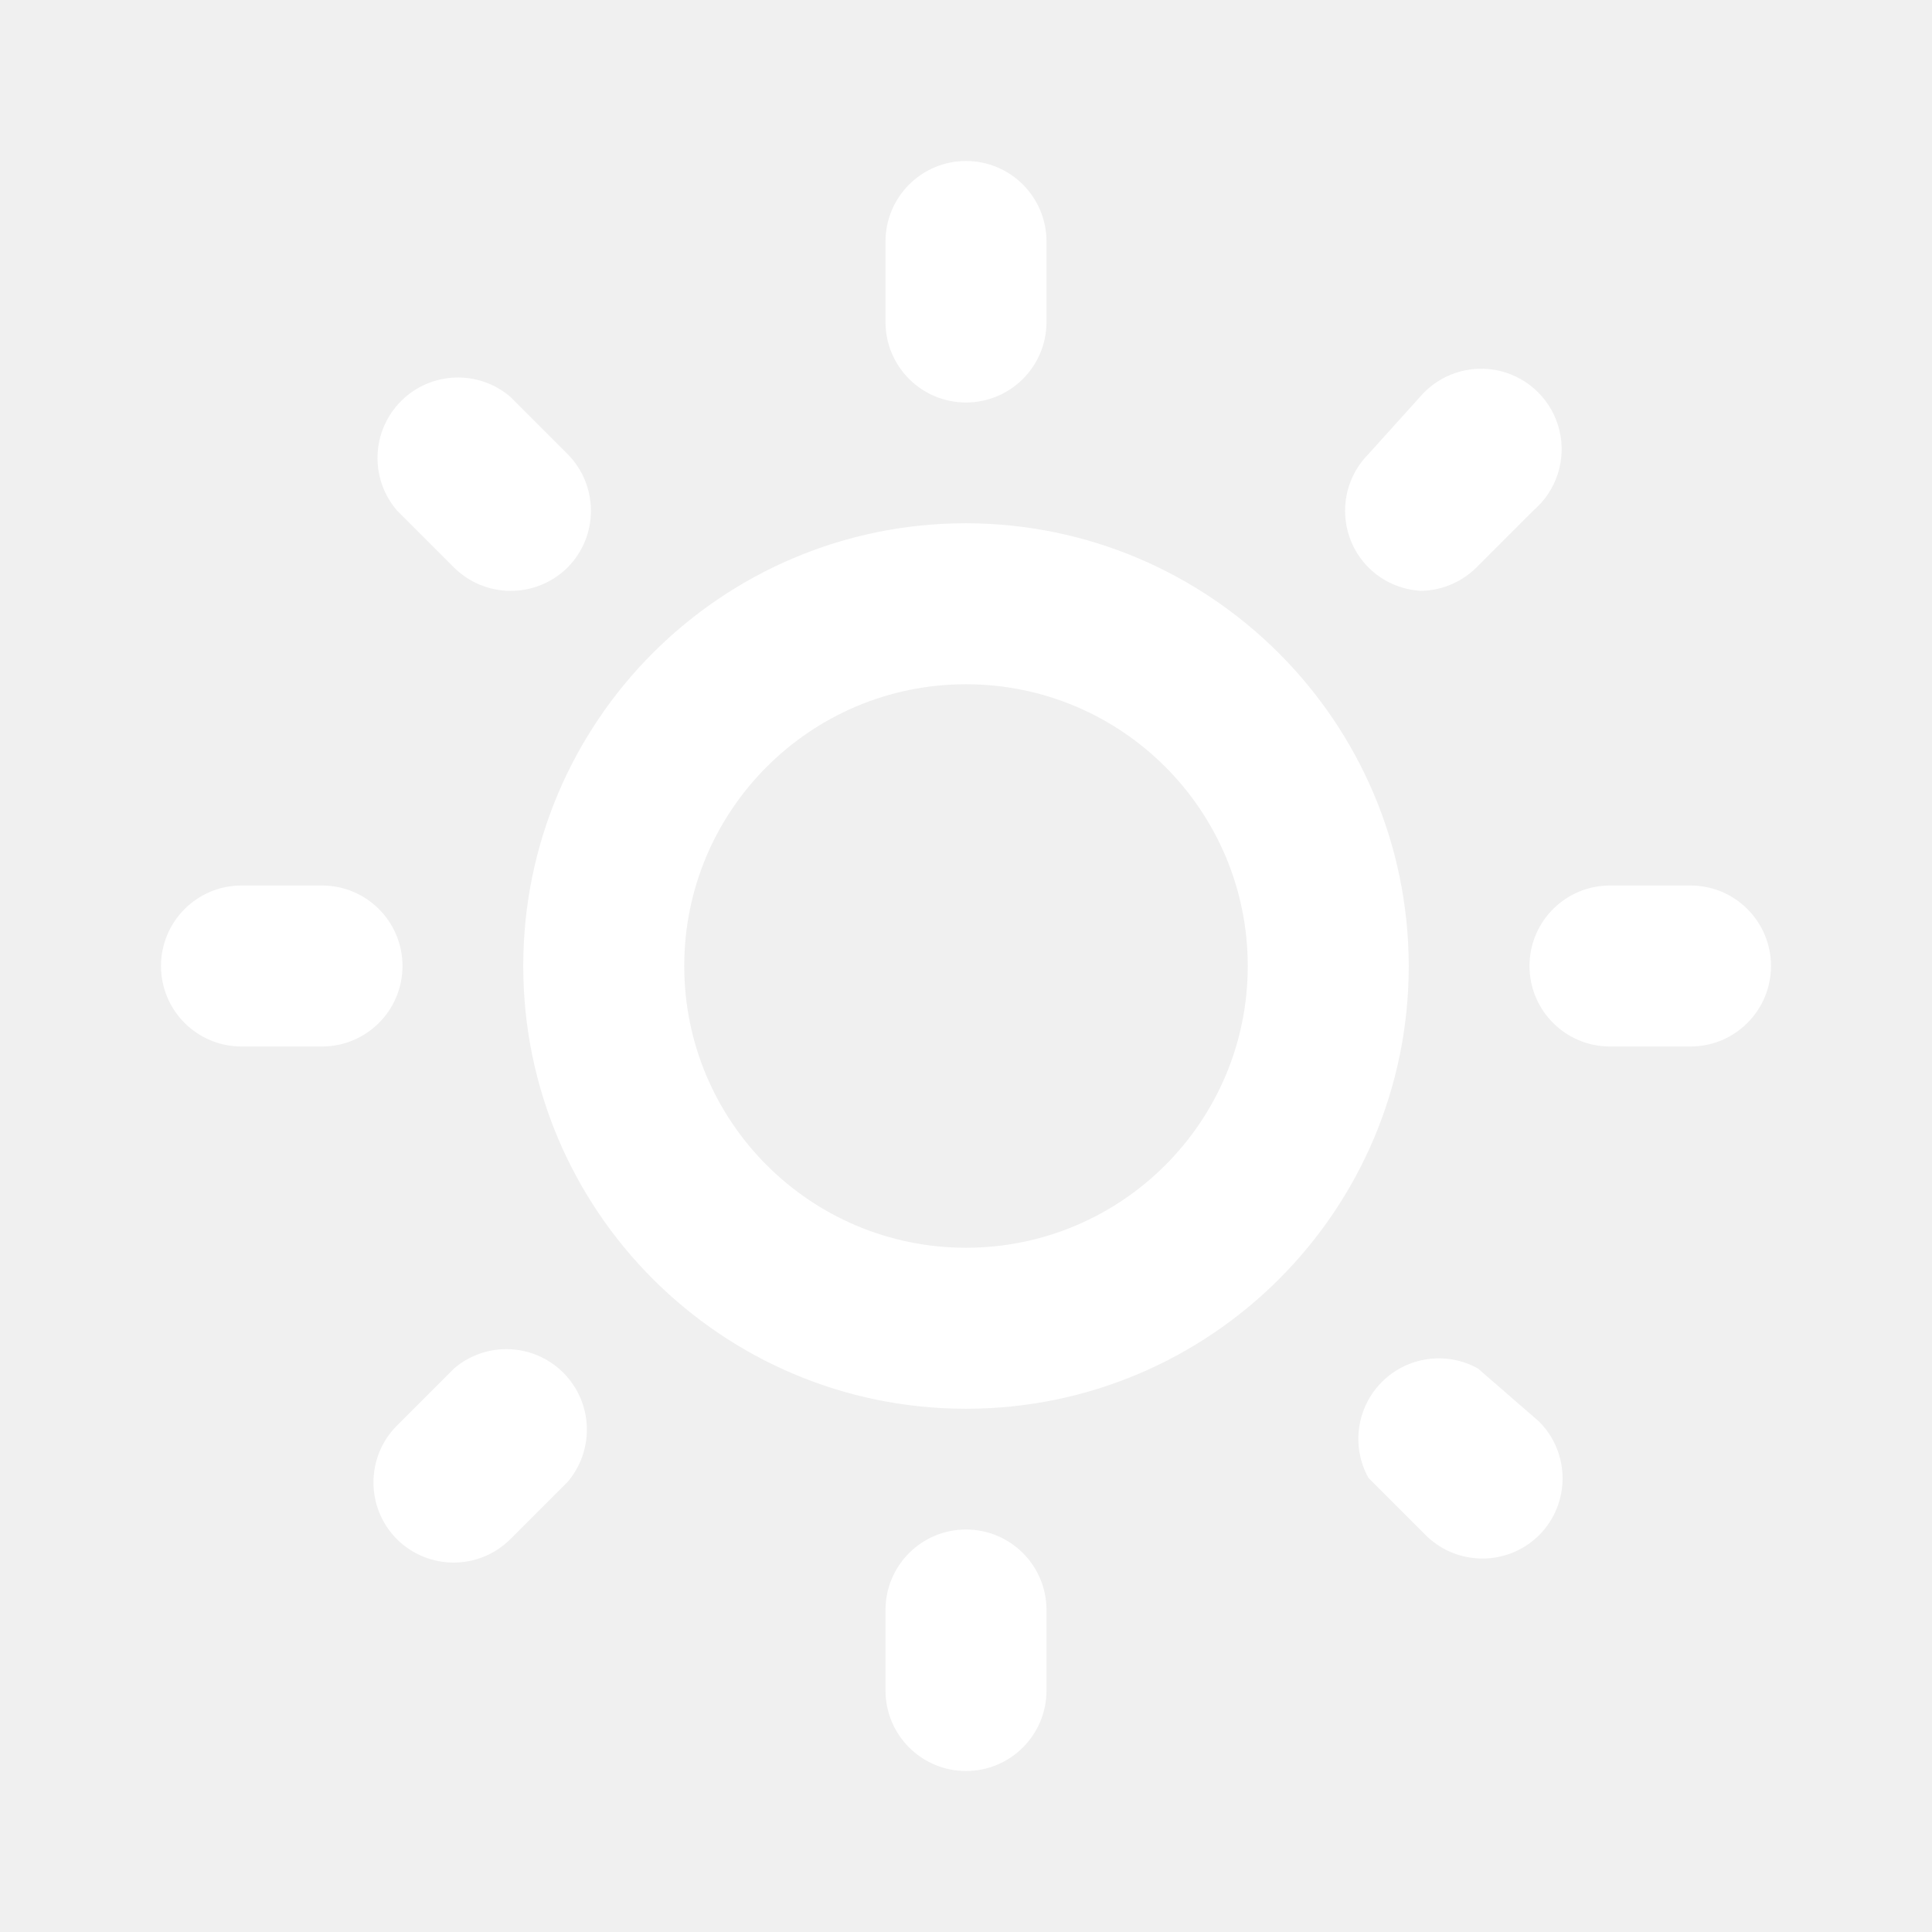
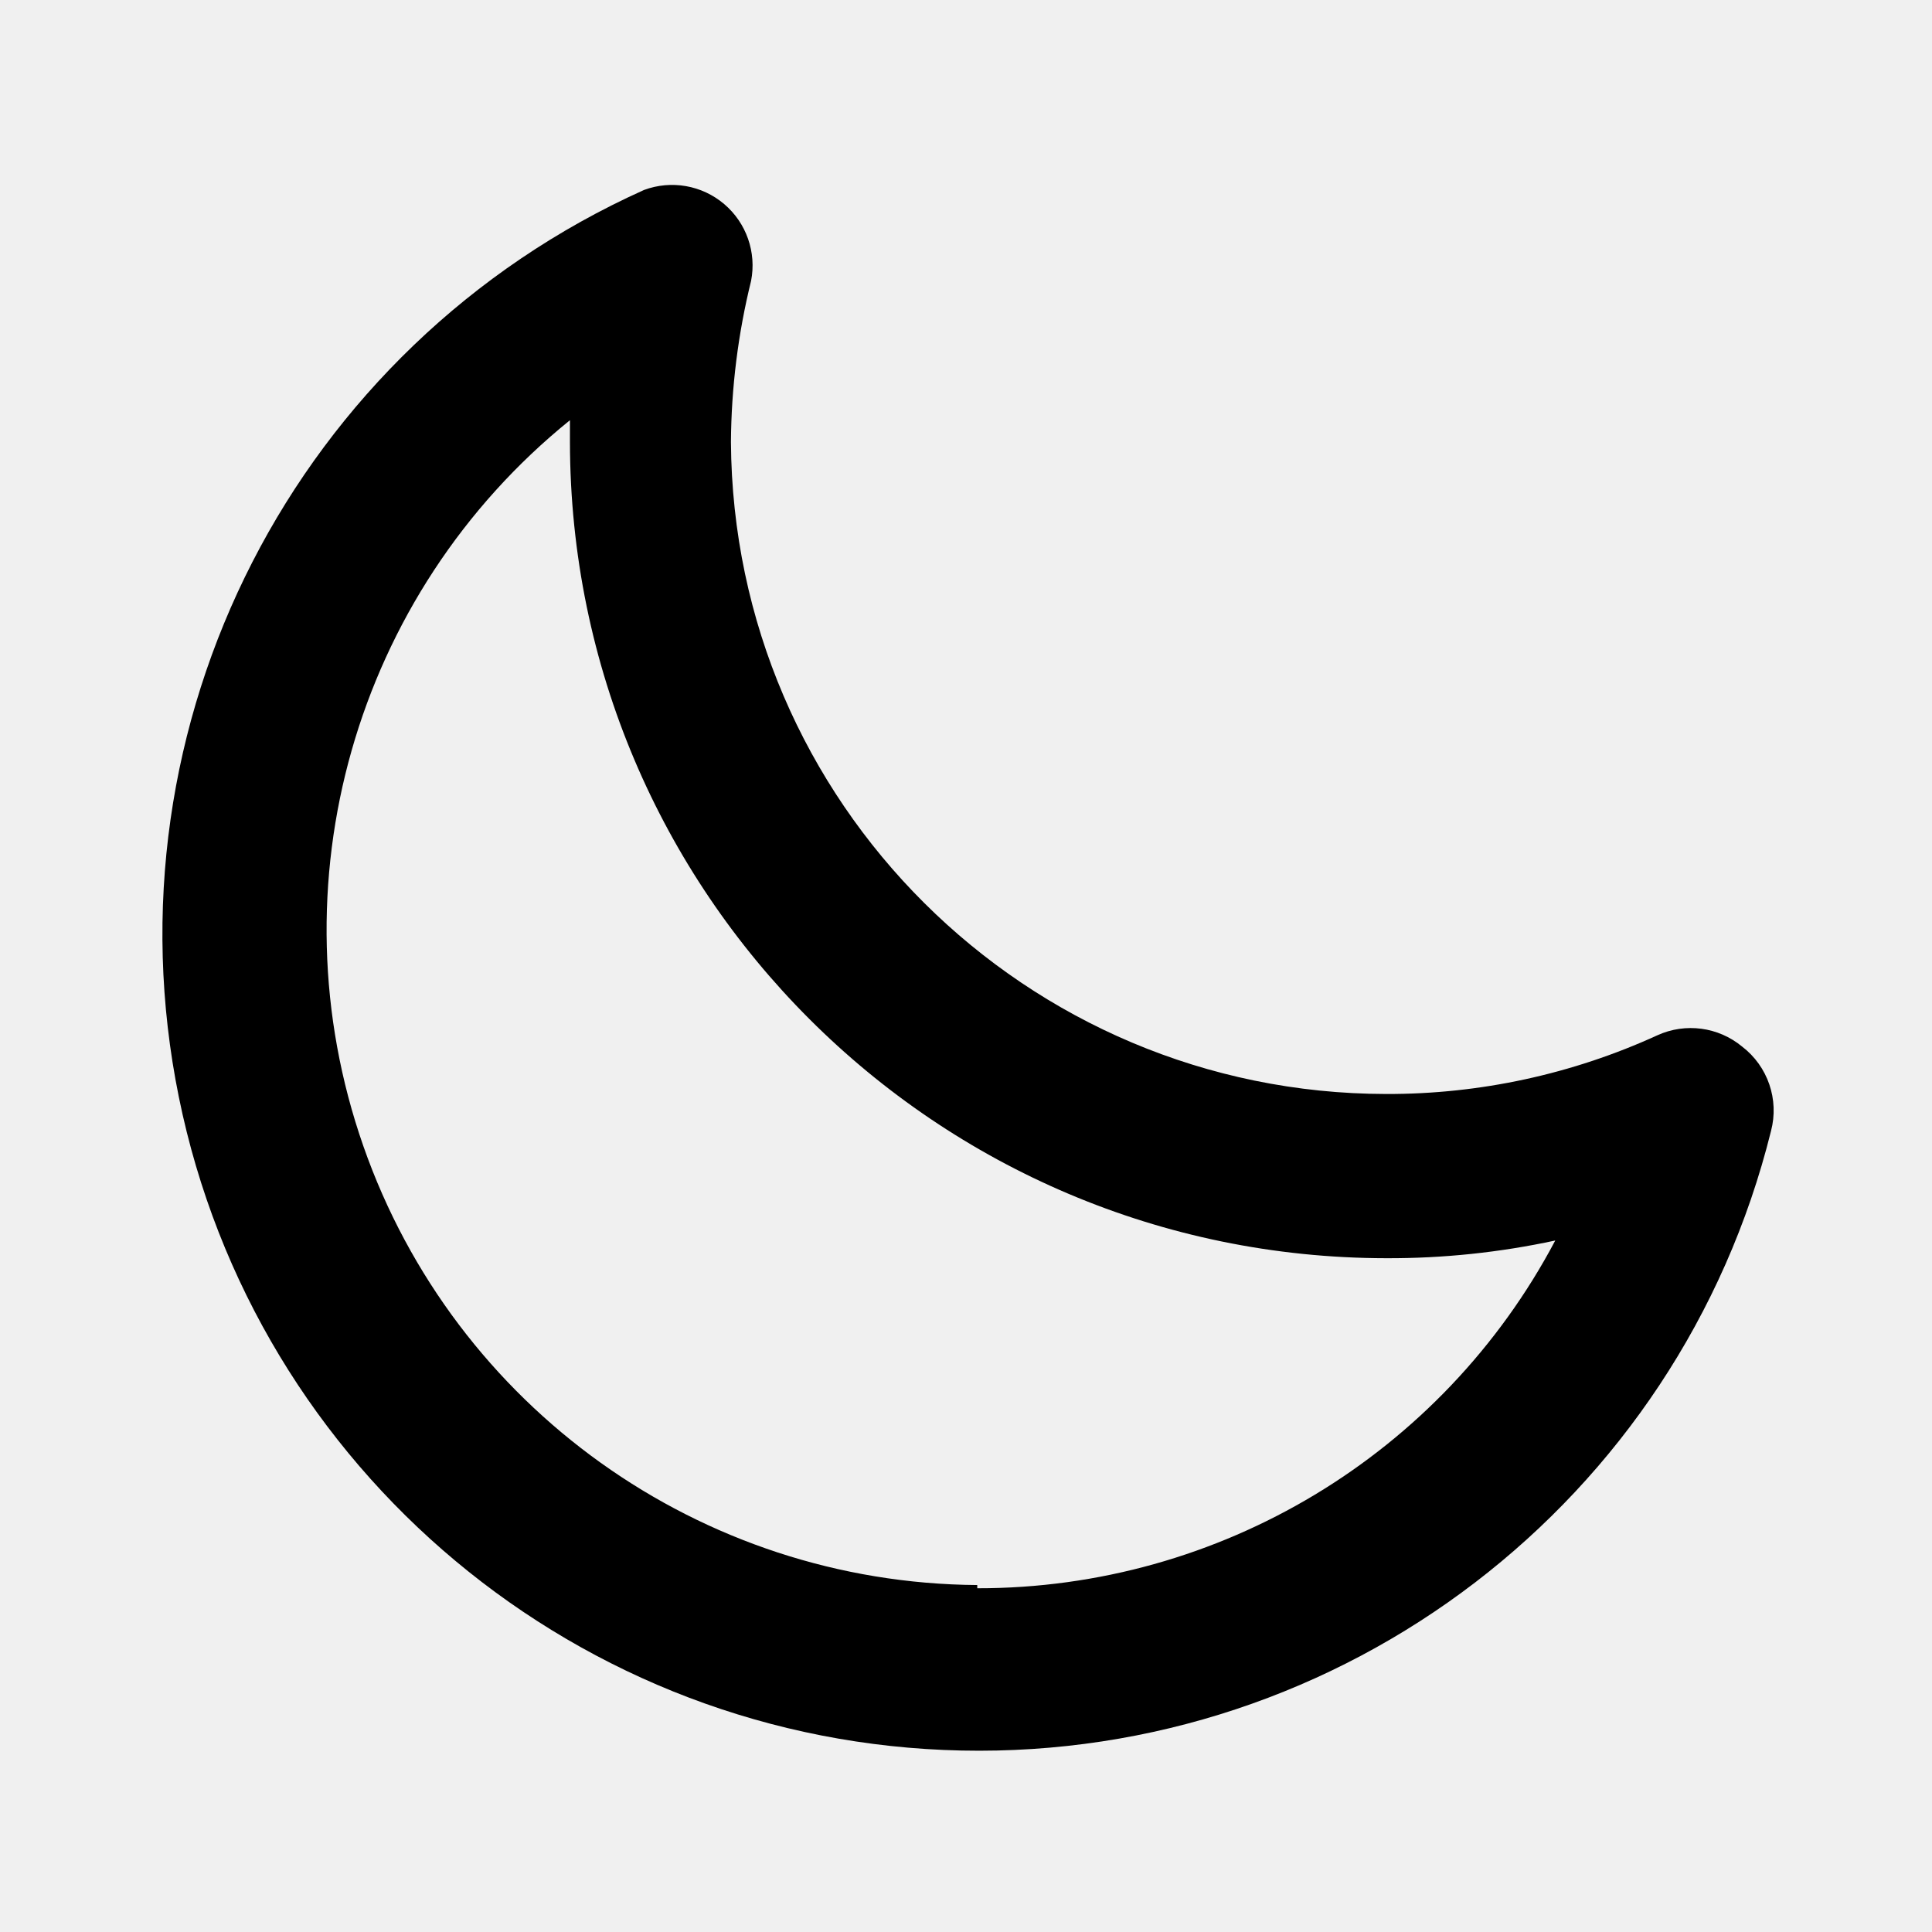
- <svg xmlns="http://www.w3.org/2000/svg" viewBox="0 0 24 24">
-   <path d="M5.64,17l-.71.71a1,1,0,0,0,0,1.41,1,1,0,0,0,1.41,0l.71-.71A1,1,0,0,0,5.64,17ZM5,12a1,1,0,0,0-1-1H3a1,1,0,0,0,0,2H4A1,1,0,0,0,5,12Zm7-7a1,1,0,0,0,1-1V3a1,1,0,0,0-2,0V4A1,1,0,0,0,12,5ZM5.64,7.05a1,1,0,0,0,.7.29,1,1,0,0,0,.71-.29,1,1,0,0,0,0-1.41l-.71-.71A1,1,0,0,0,4.93,6.34Zm12,.29a1,1,0,0,0,.7-.29l.71-.71a1,1,0,1,0-1.41-1.41L17,5.64a1,1,0,0,0,0,1.41A1,1,0,0,0,17.66,7.34ZM21,11H20a1,1,0,0,0,0,2h1a1,1,0,0,0,0-2Zm-9,8a1,1,0,0,0-1,1v1a1,1,0,0,0,2,0V20A1,1,0,0,0,12,19ZM18.36,17A1,1,0,0,0,17,18.36l.71.71a1,1,0,0,0,1.41,0,1,1,0,0,0,0-1.41ZM12,6.5A5.5,5.5,0,1,0,17.5,12,5.51,5.51,0,0,0,12,6.5Zm0,9A3.5,3.5,0,1,1,15.5,12,3.5,3.5,0,0,1,12,15.5Z" fill="#ffffff" />
+ <svg xmlns="http://www.w3.org/2000/svg" className="swap-off fill-current w-10 h-10" viewBox="0 0 24 24">
+   <path d="M21.64,13a1,1,0,0,0-1.05-.14,8.05,8.05,0,0,1-3.37.73A8.15,8.15,0,0,1,9.08,5.49a8.59,8.59,0,0,1,.25-2A1,1,0,0,0,8,2.36,10.14,10.14,0,1,0,22,14.05,1,1,0,0,0,21.64,13Zm-9.5,6.69A8.14,8.14,0,0,1,7.08,5.22v.27A10.15,10.15,0,0,0,17.22,15.63a9.79,9.79,0,0,0,2.1-.22A8.11,8.11,0,0,1,12.14,19.73Z" />
</svg>
